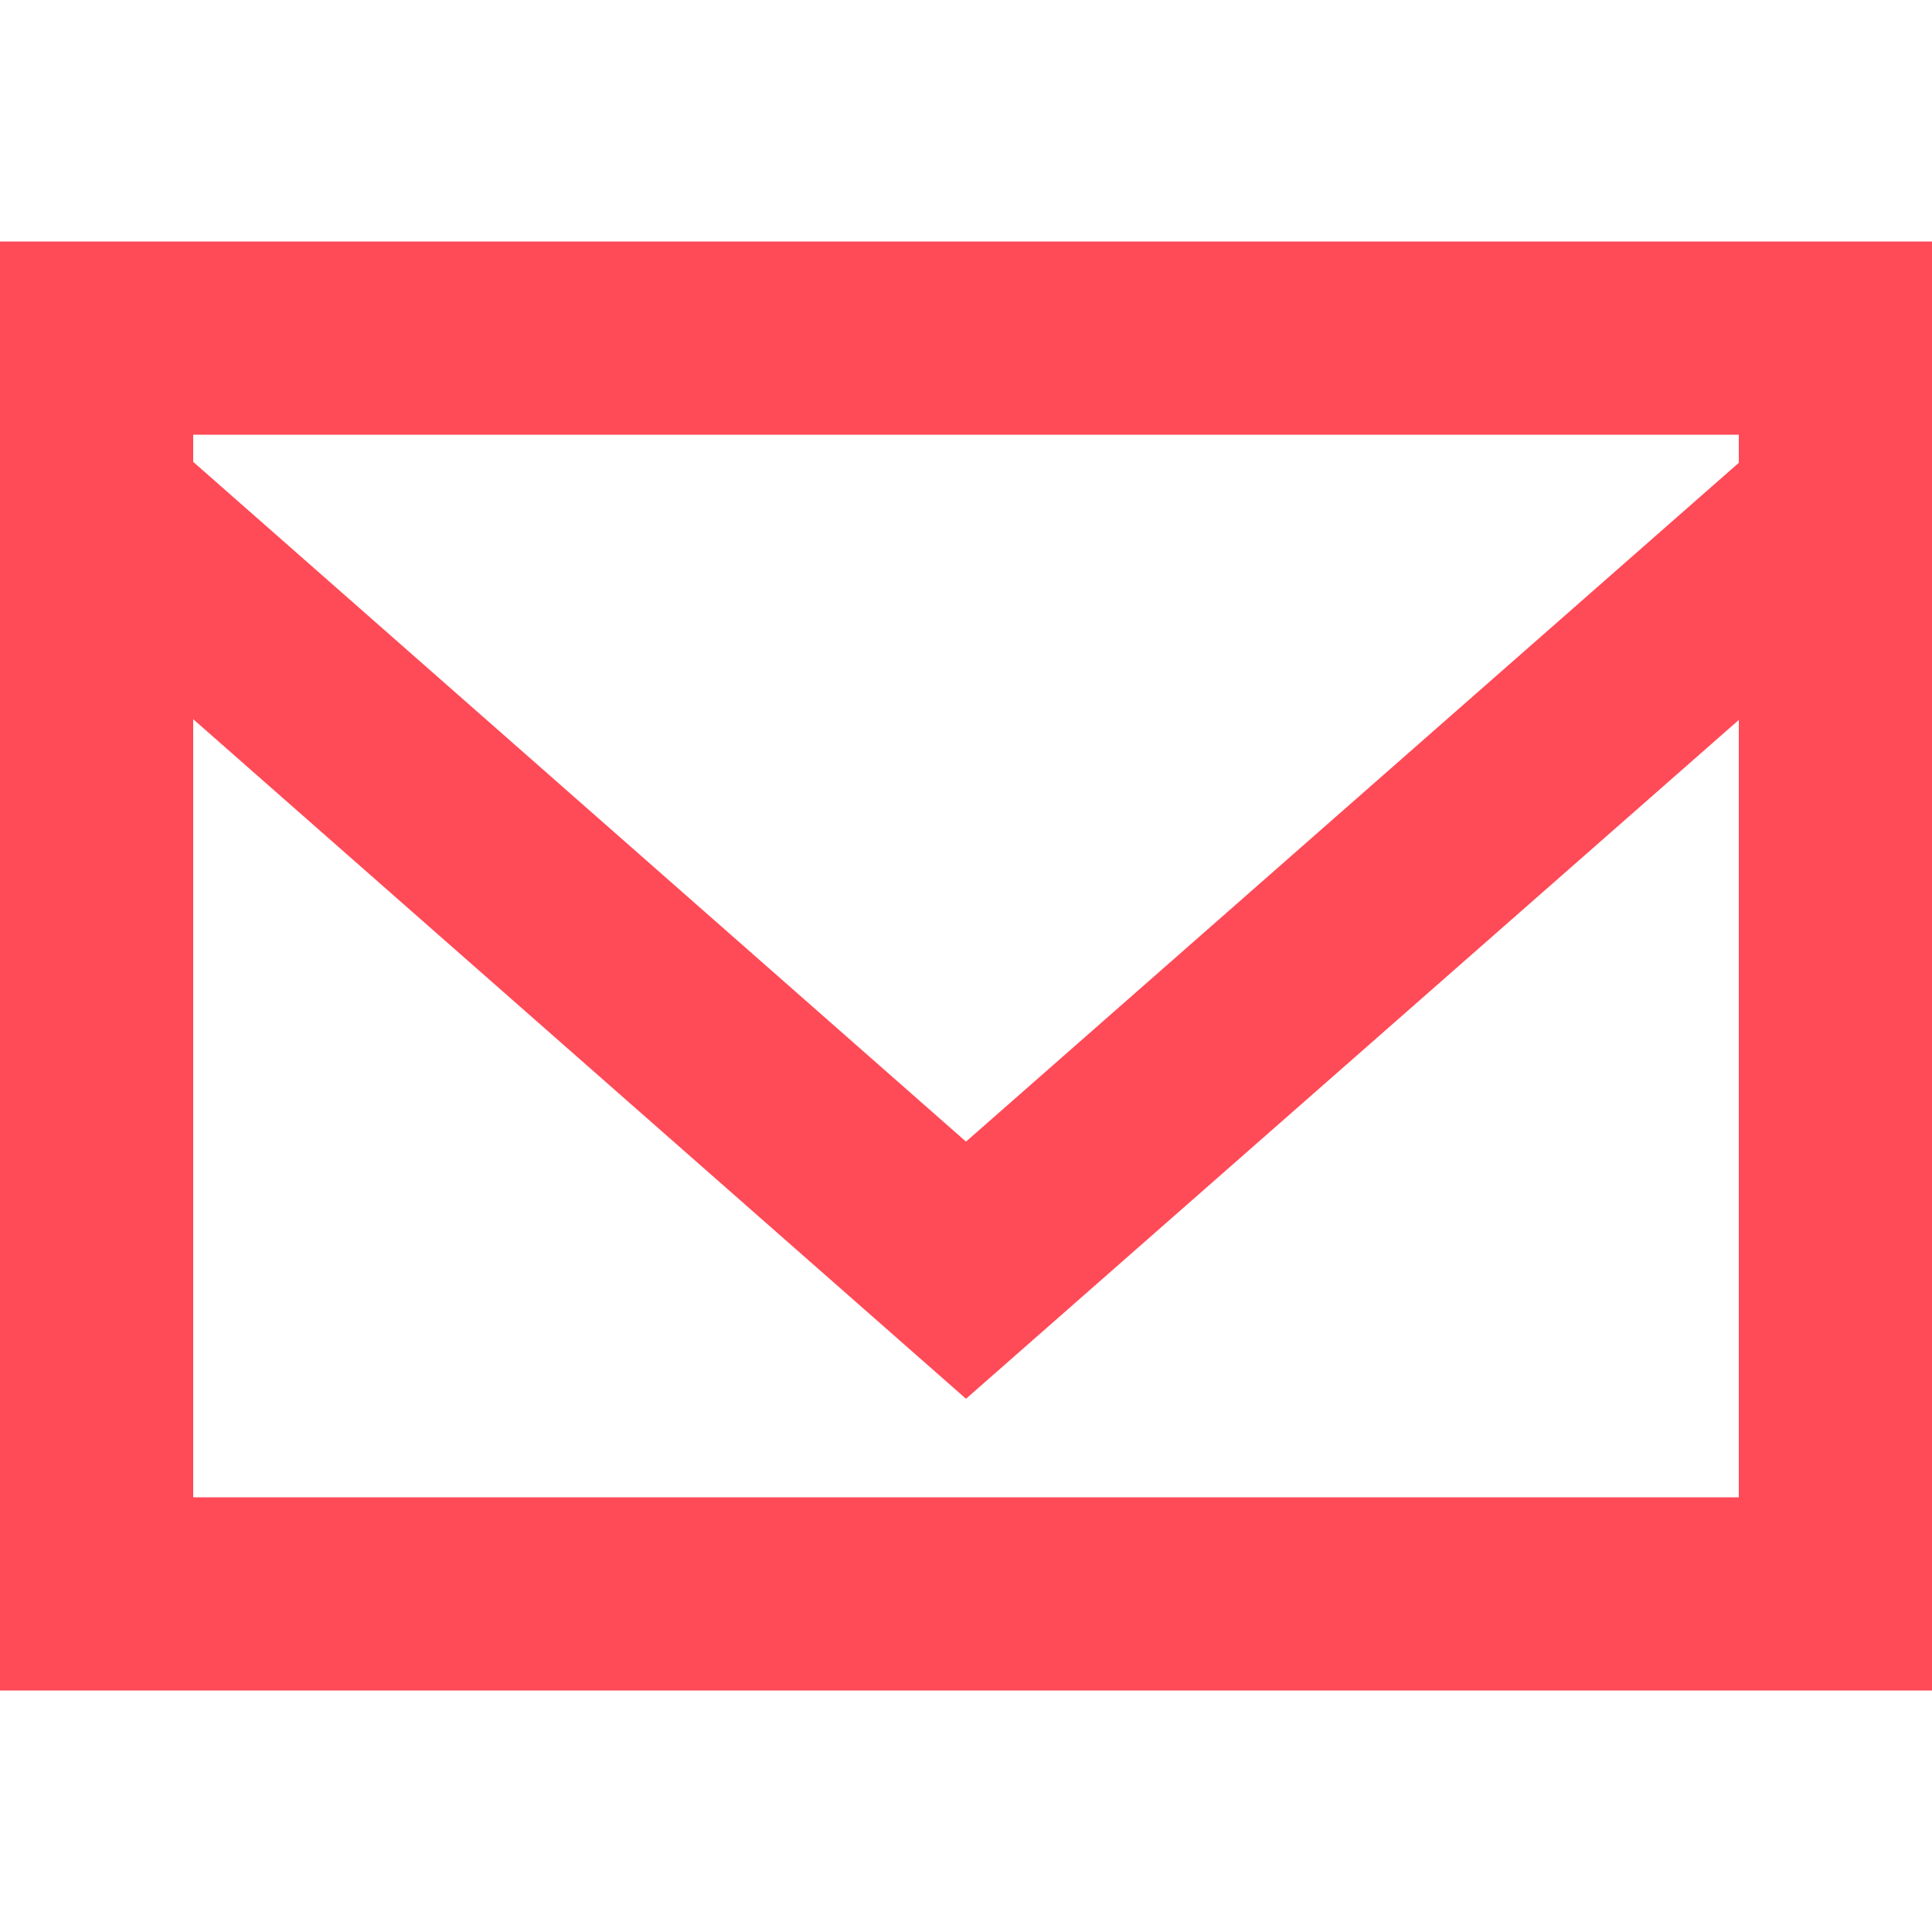
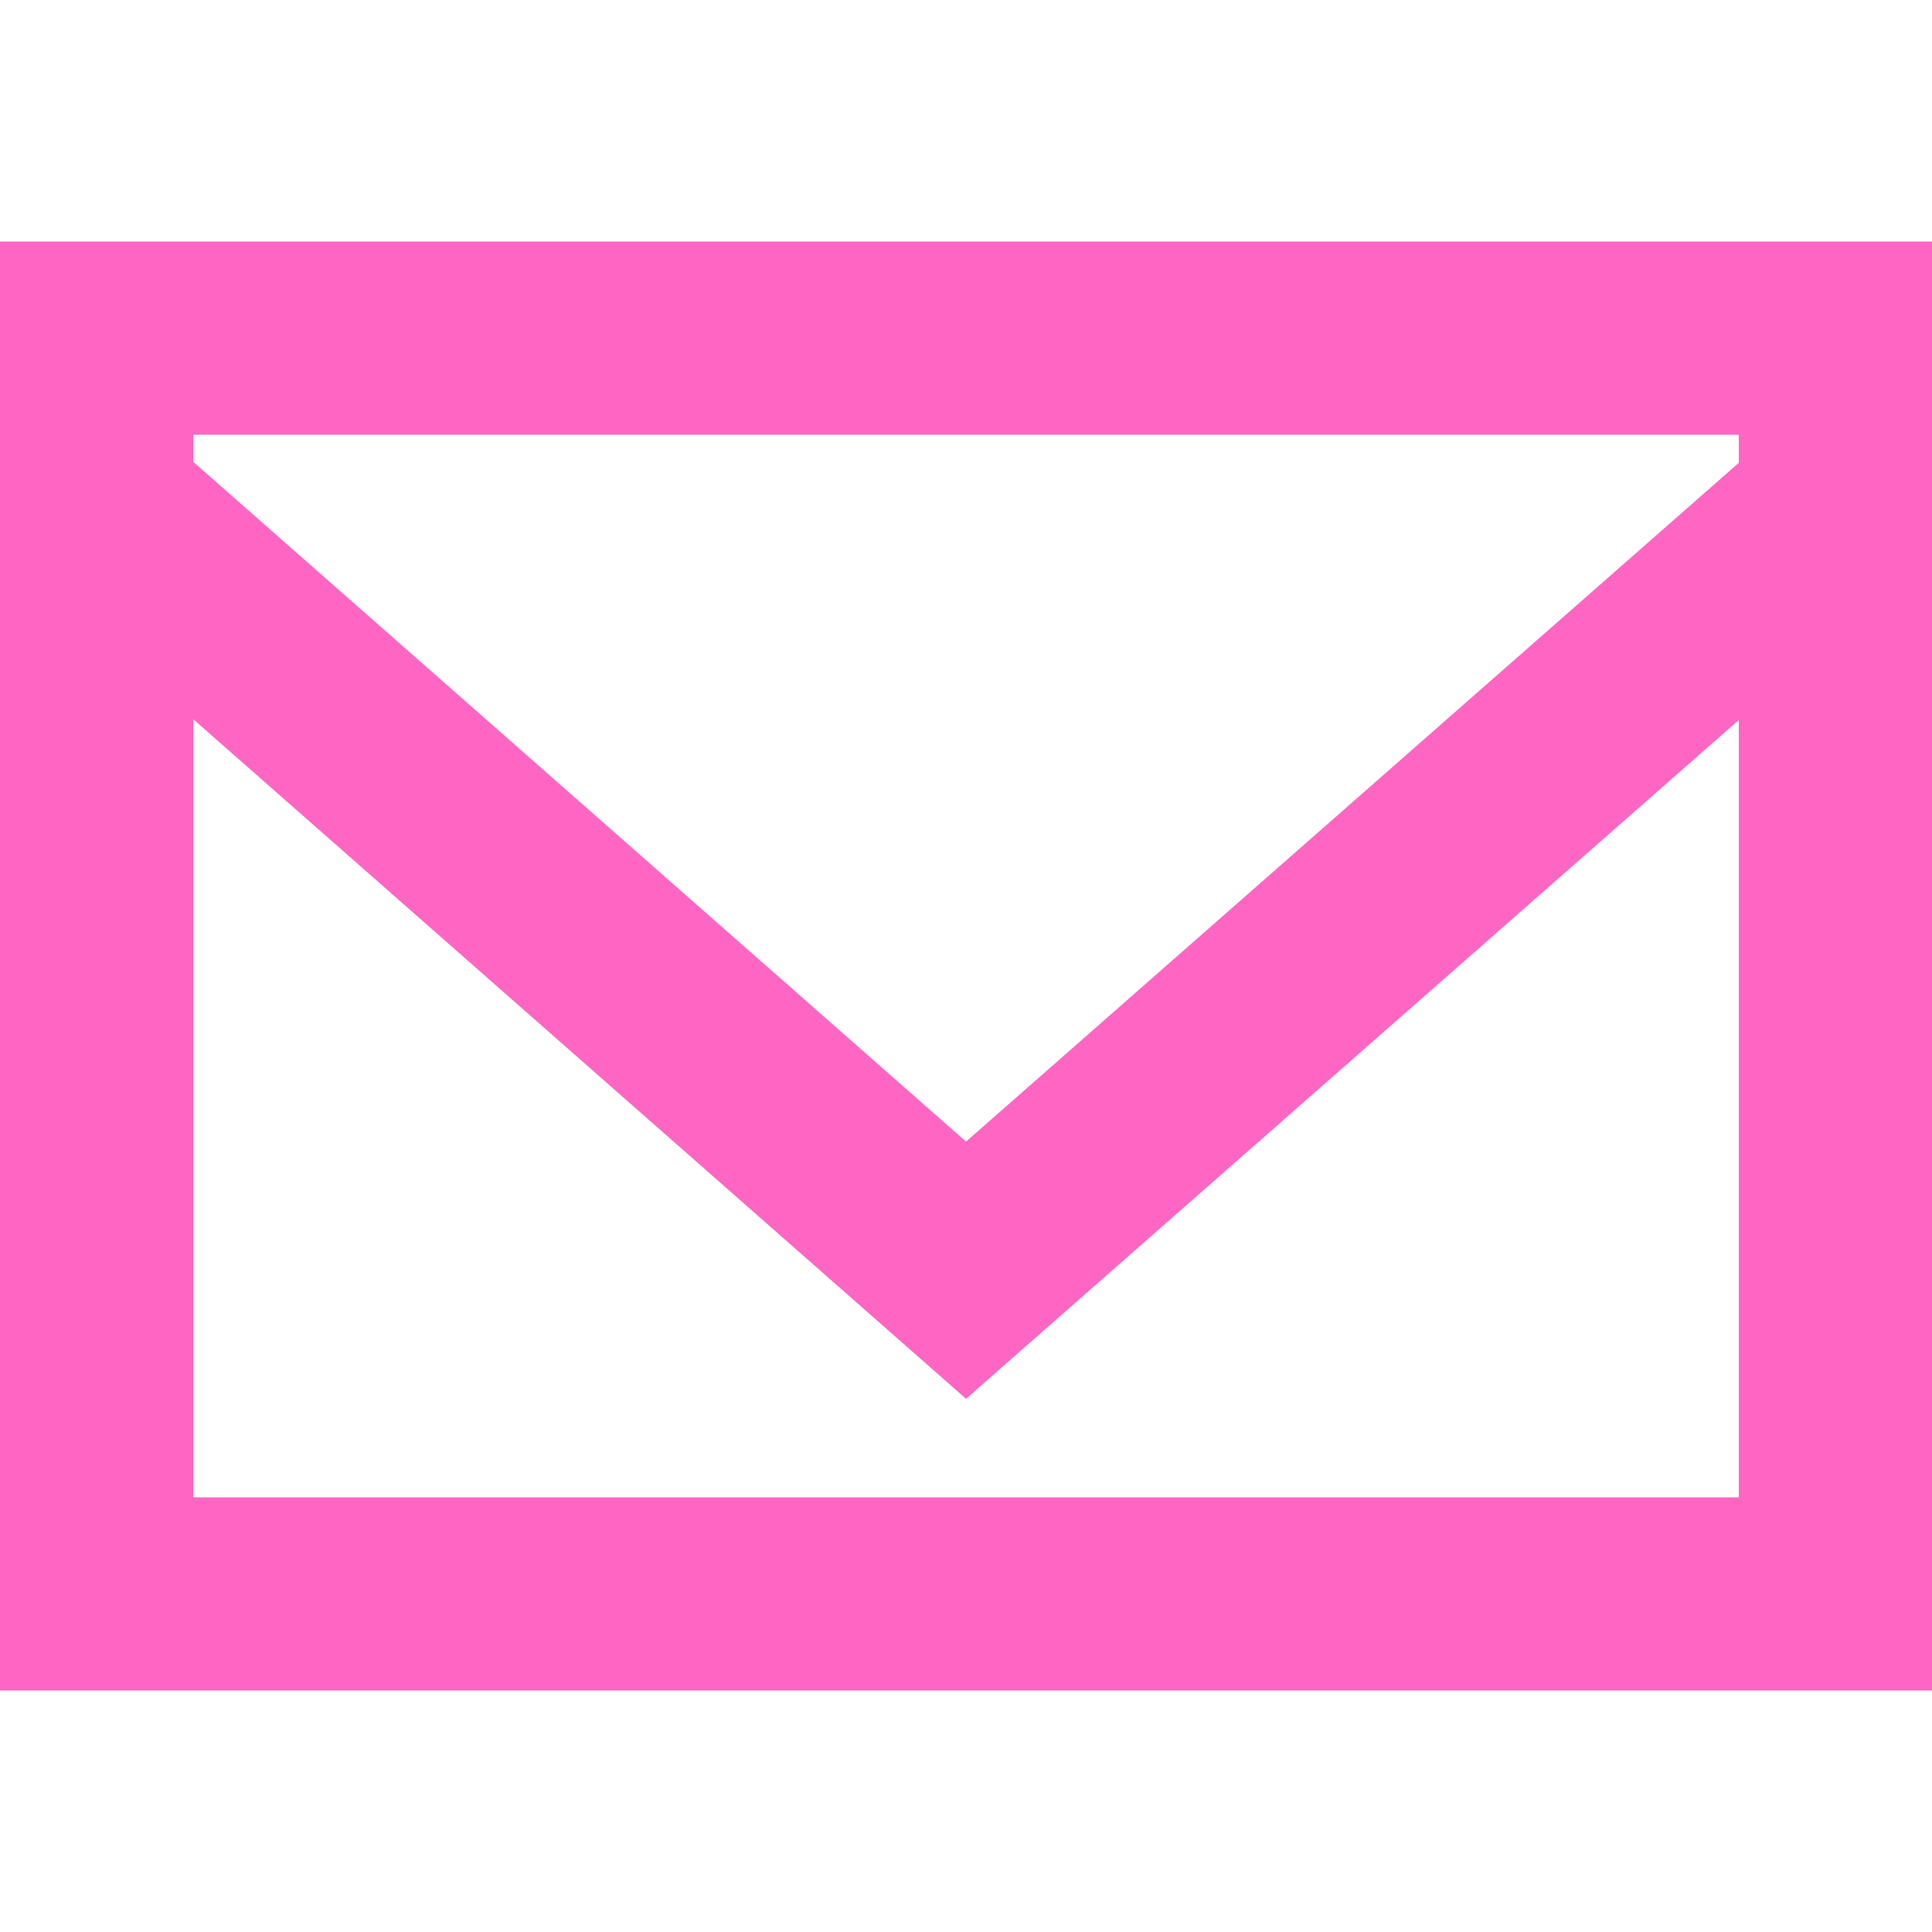
<svg xmlns="http://www.w3.org/2000/svg" width="40px" height="40px" viewBox="0 -2.5 20 20" version="1.1" fill="#000000">
  <g id="SVGRepo_bgCarrier" stroke-width="0" />
  <g id="SVGRepo_tracerCarrier" stroke-linecap="round" stroke-linejoin="round" />
  <g id="SVGRepo_iconCarrier">
    <defs> </defs>
    <g id="Page-1" stroke="none" stroke-width="1" fill="none" fill-rule="evenodd">
-       <g id="Dribbble-Light-Preview" transform="translate(-300, -922)" fill="#ff4a57">
+       <g id="Dribbble-Light-Preview" transform="translate(-300, -922)" fill="#FF66C4">
        <g id="icons" transform="translate(56, 160)">
          <path d="M262,764.291 L254,771.318 L246,764.281 L246,764 L262,764 L262,764.291 Z M246,775 L246,766.945 L254,773.98 L262,766.953 L262,775 L246,775 Z M244,777 L264,777 L264,762 L244,762 L244,777 Z" id="email-[#1573]"> </path>
        </g>
      </g>
    </g>
  </g>
</svg>
